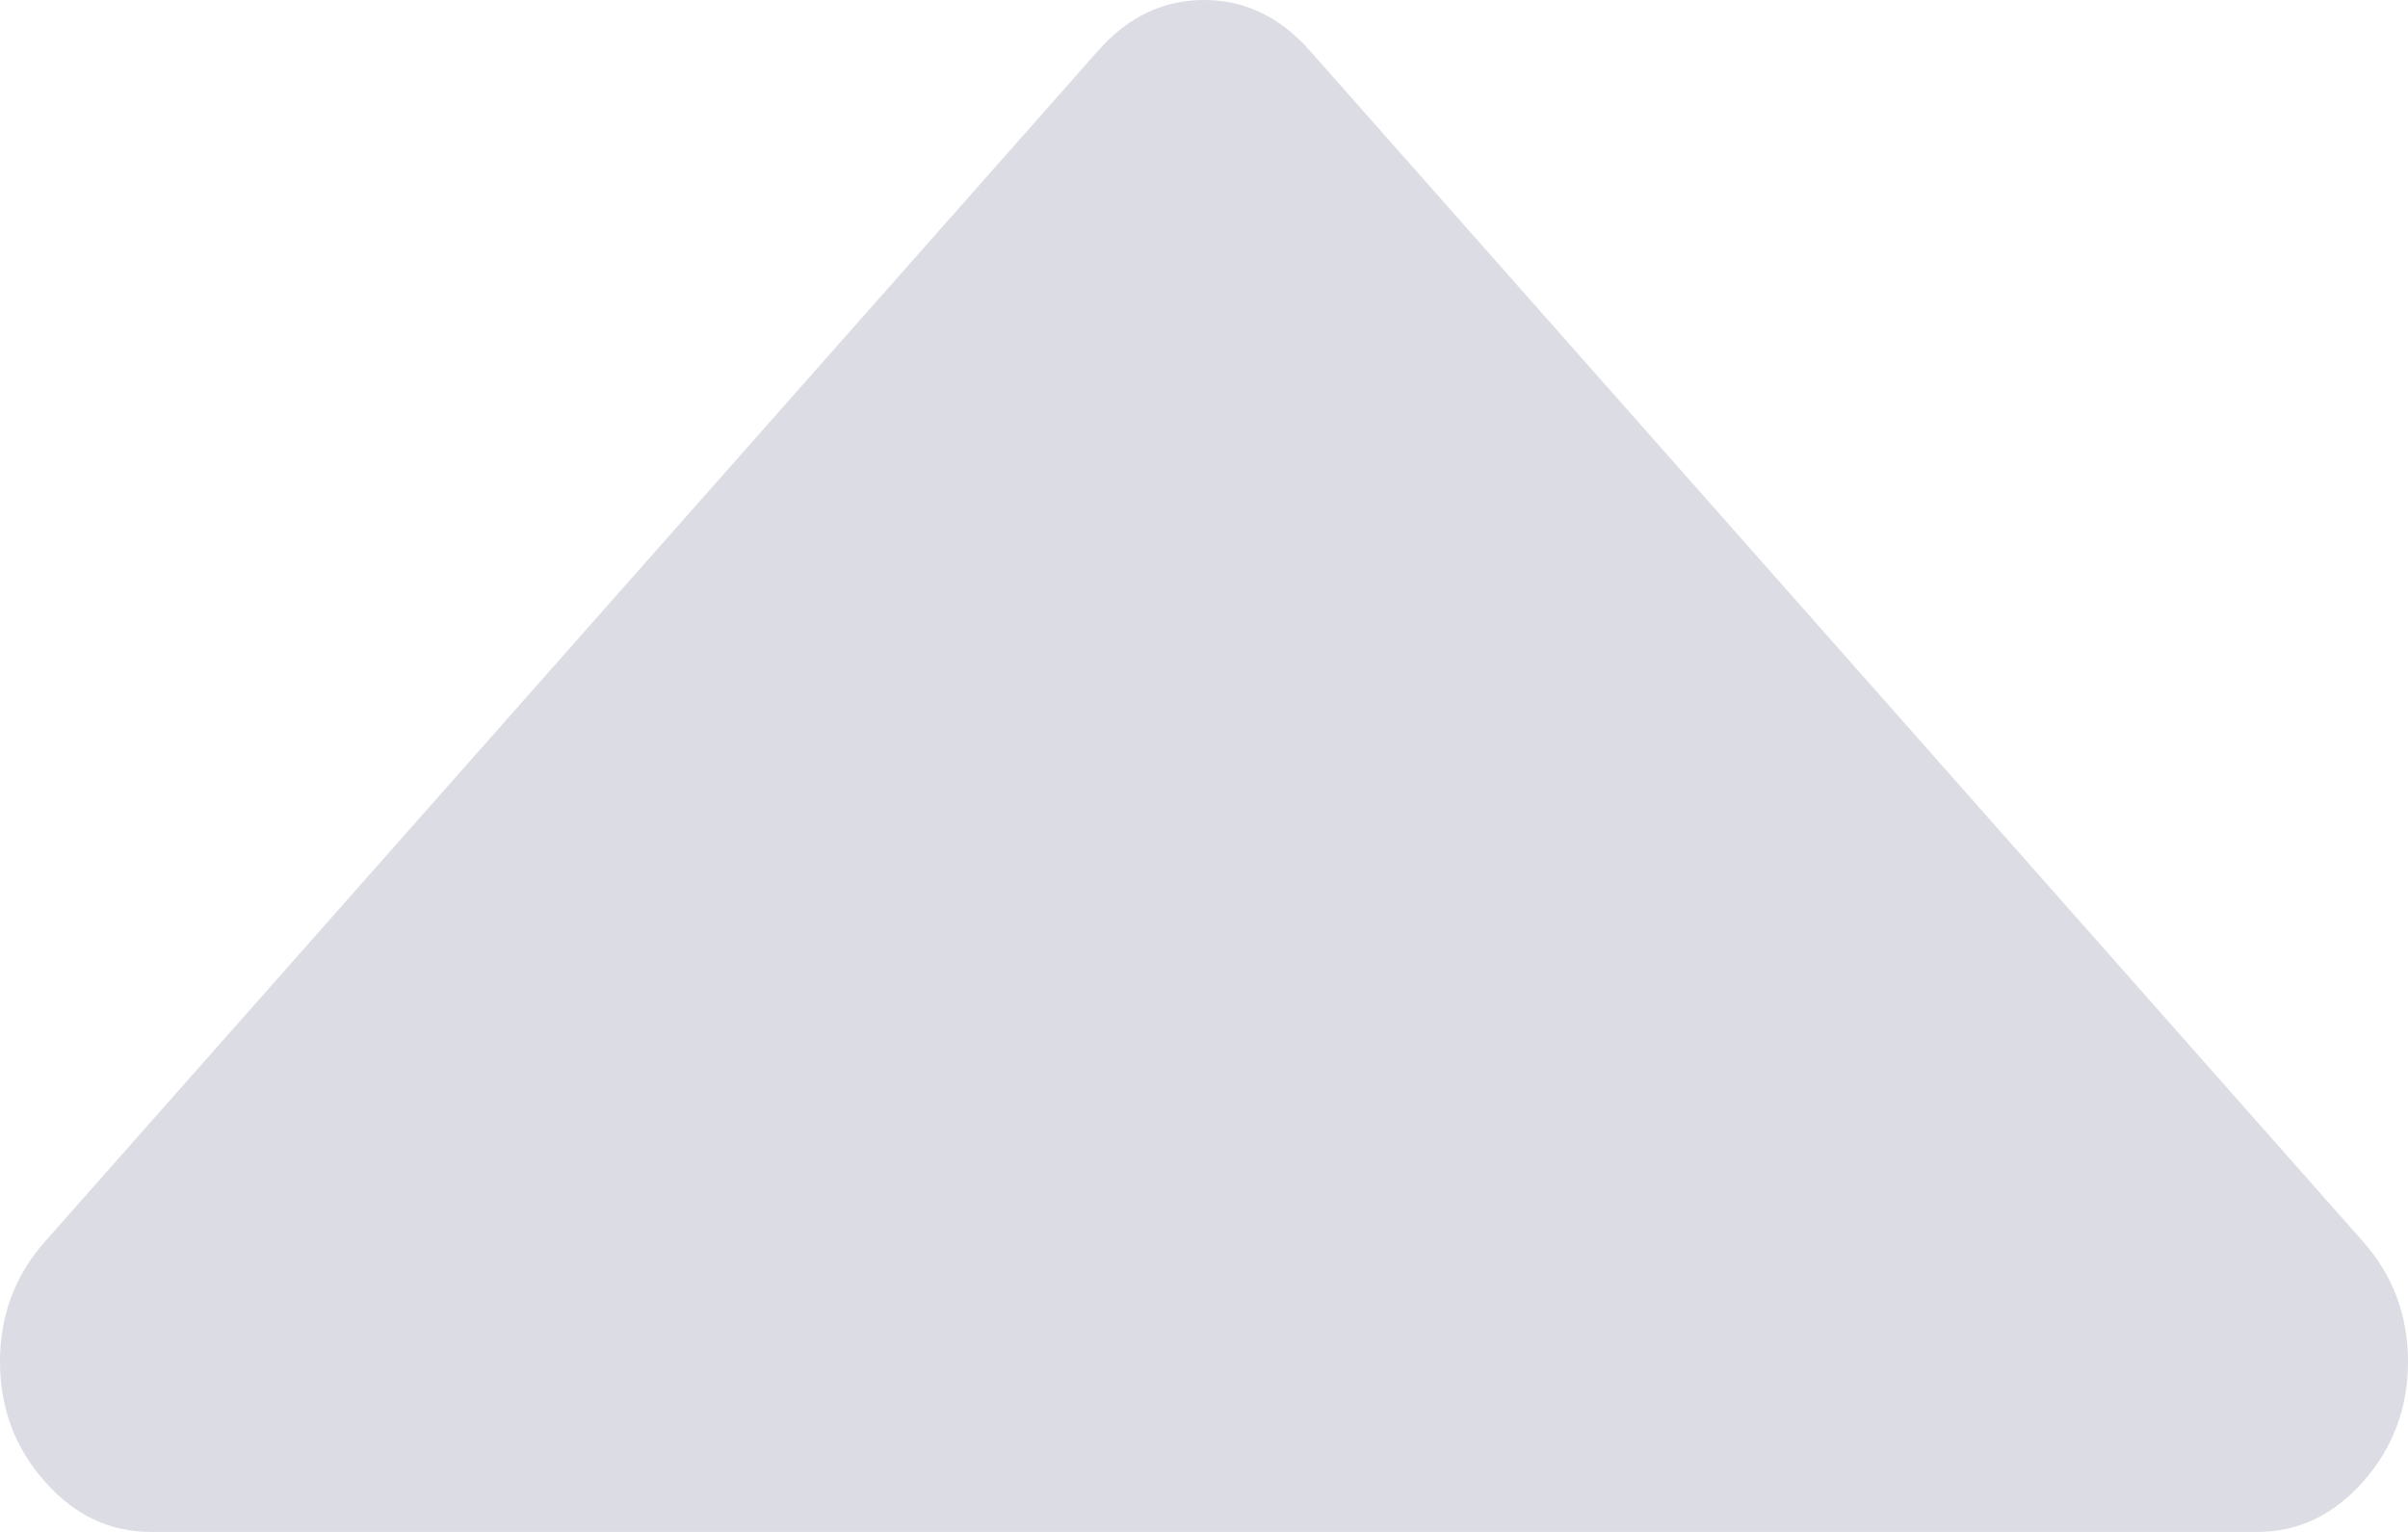
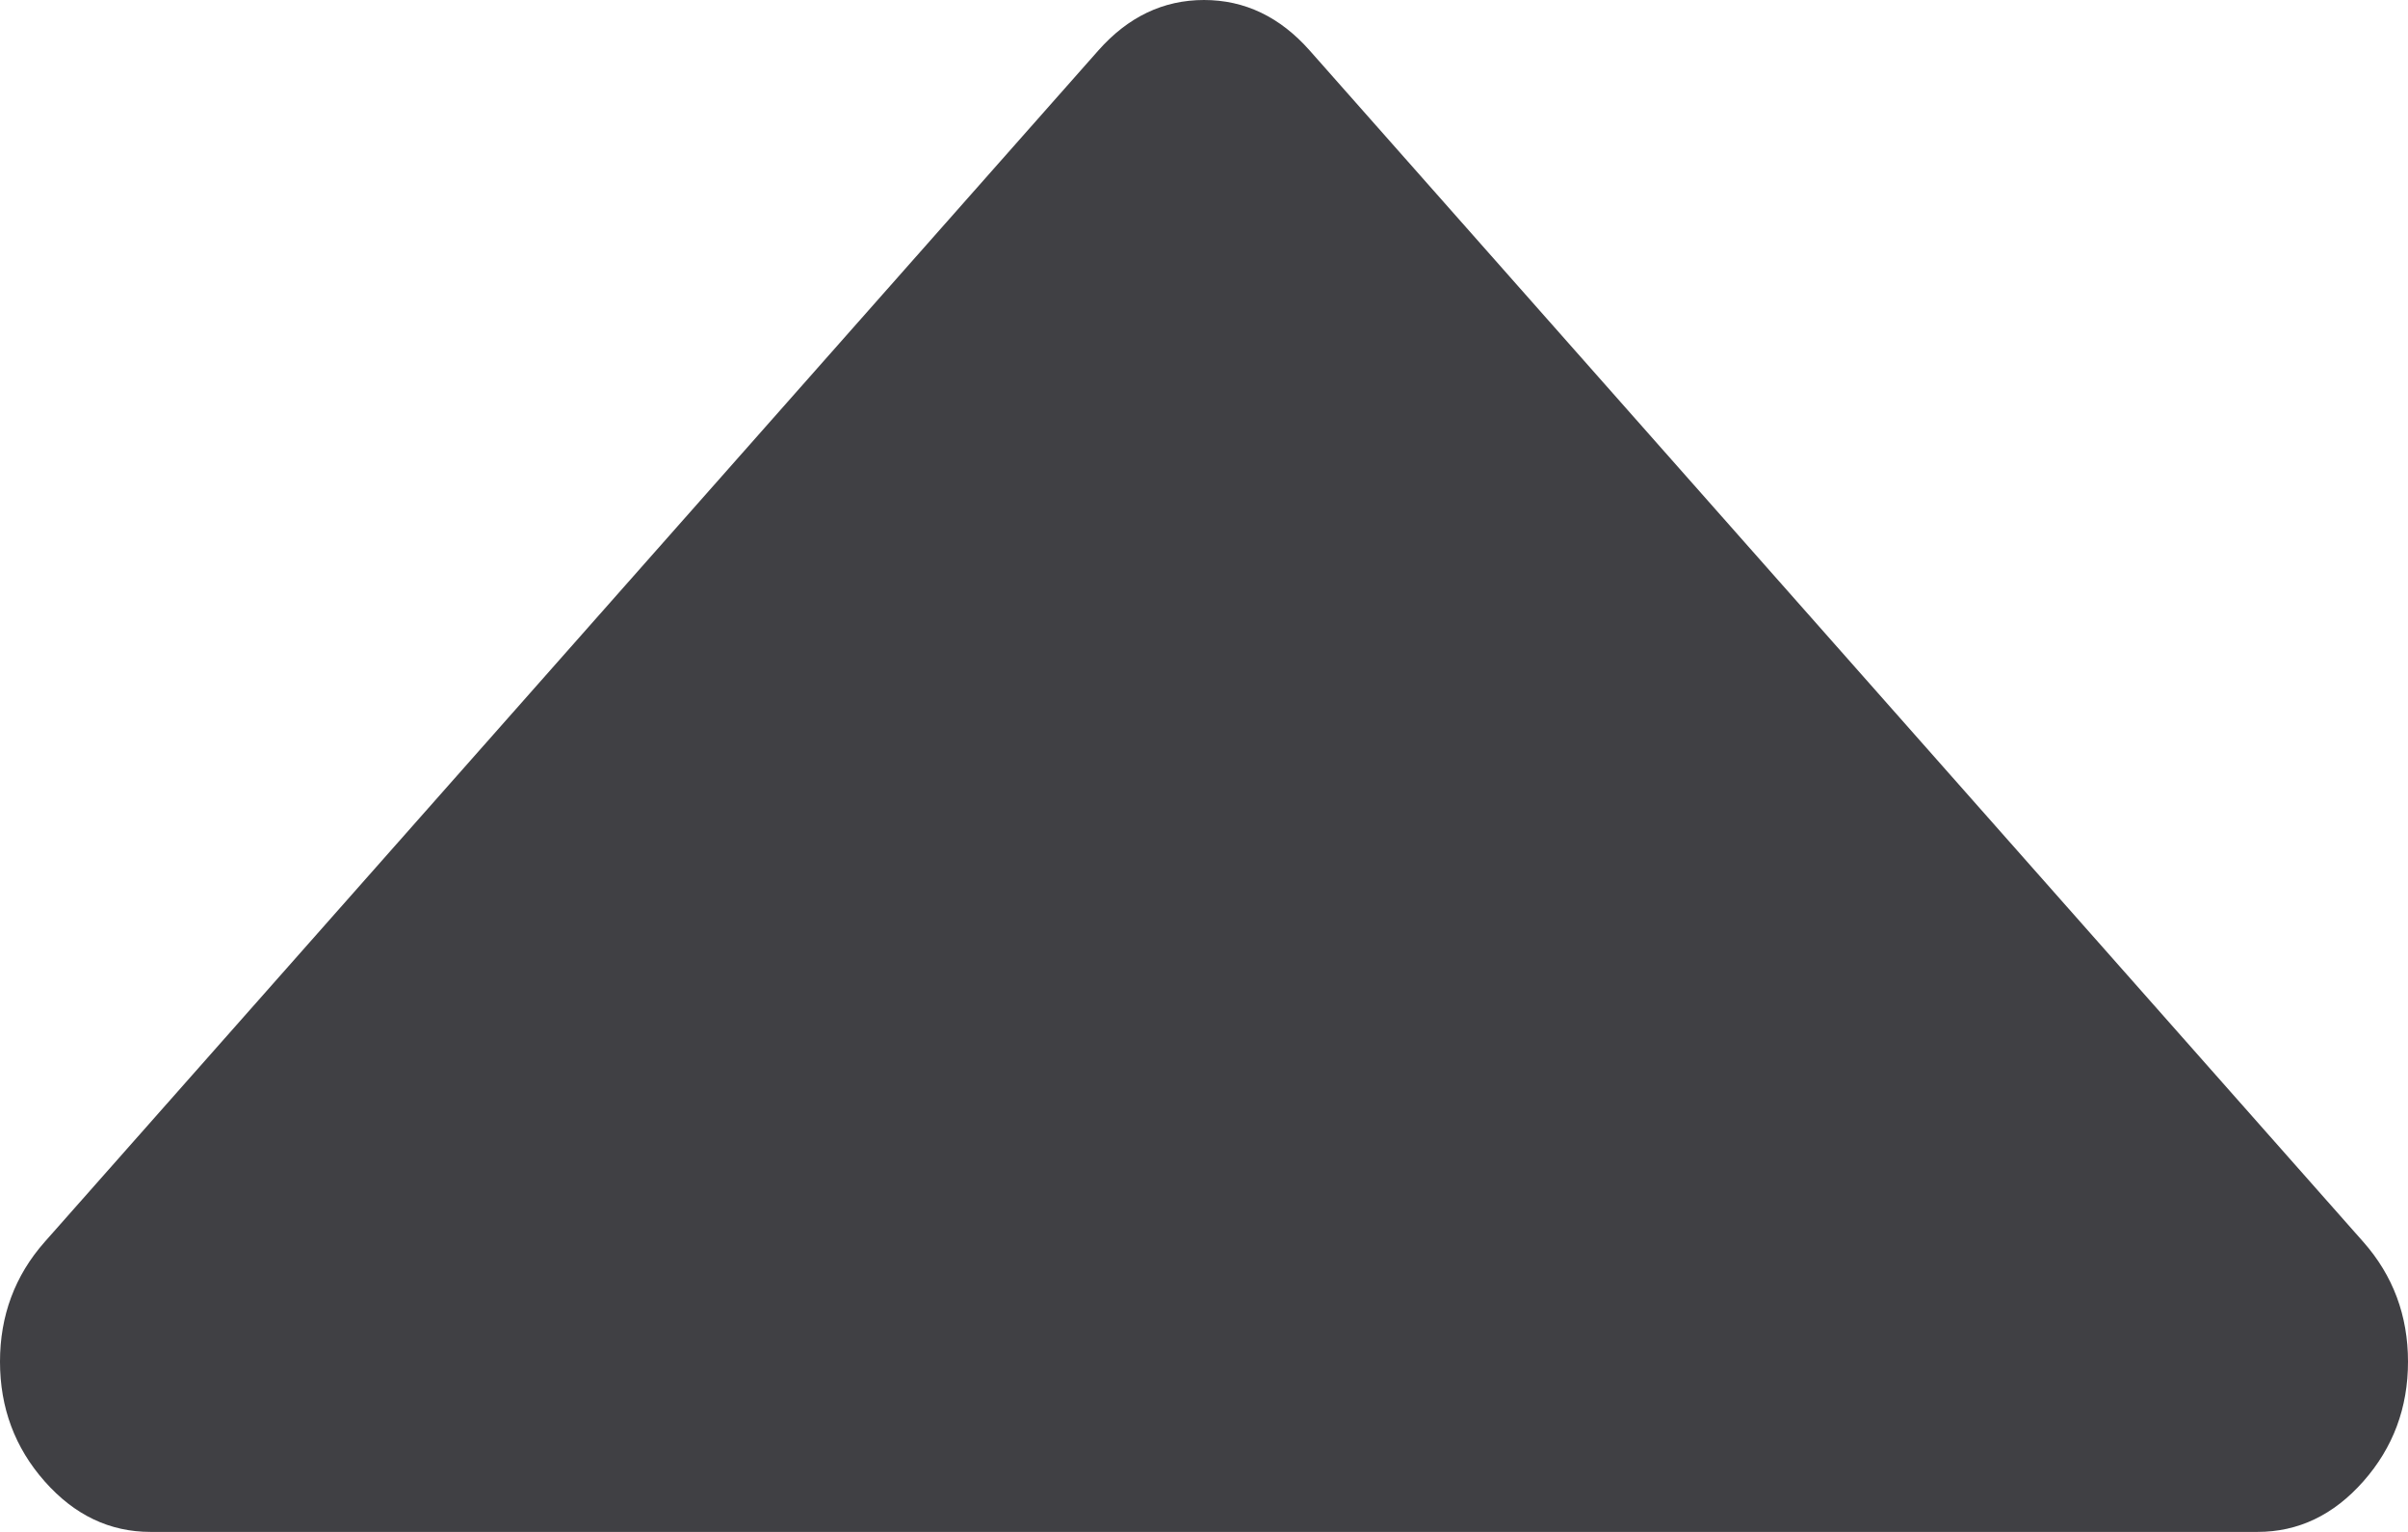
<svg xmlns="http://www.w3.org/2000/svg" width="11" height="7" viewBox="0 0 11 7" fill="none">
-   <path fill-rule="evenodd" clip-rule="evenodd" d="M2.38419e-07 6.222C2.38419e-07 6.012 0.068 5.829 0.204 5.675L5.017 0.231C5.153 0.077 5.314 0 5.5 0C5.686 0 5.847 0.077 5.983 0.231L10.796 5.675C10.932 5.829 11 6.012 11 6.222C11 6.433 10.932 6.615 10.796 6.769C10.66 6.923 10.499 7 10.312 7L0.688 7C0.501 7 0.34 6.923 0.204 6.769C0.068 6.615 2.38419e-07 6.433 2.38419e-07 6.222Z" fill="#DCDCE4" />
+   <path fill-rule="evenodd" clip-rule="evenodd" d="M2.38419e-07 6.222C2.38419e-07 6.012 0.068 5.829 0.204 5.675L5.017 0.231C5.153 0.077 5.314 0 5.5 0C5.686 0 5.847 0.077 5.983 0.231L10.796 5.675C10.932 5.829 11 6.012 11 6.222C11 6.433 10.932 6.615 10.796 6.769C10.66 6.923 10.499 7 10.312 7L0.688 7C0.501 7 0.34 6.923 0.204 6.769C0.068 6.615 2.38419e-07 6.433 2.38419e-07 6.222Z" fill="#404044" />
</svg>
